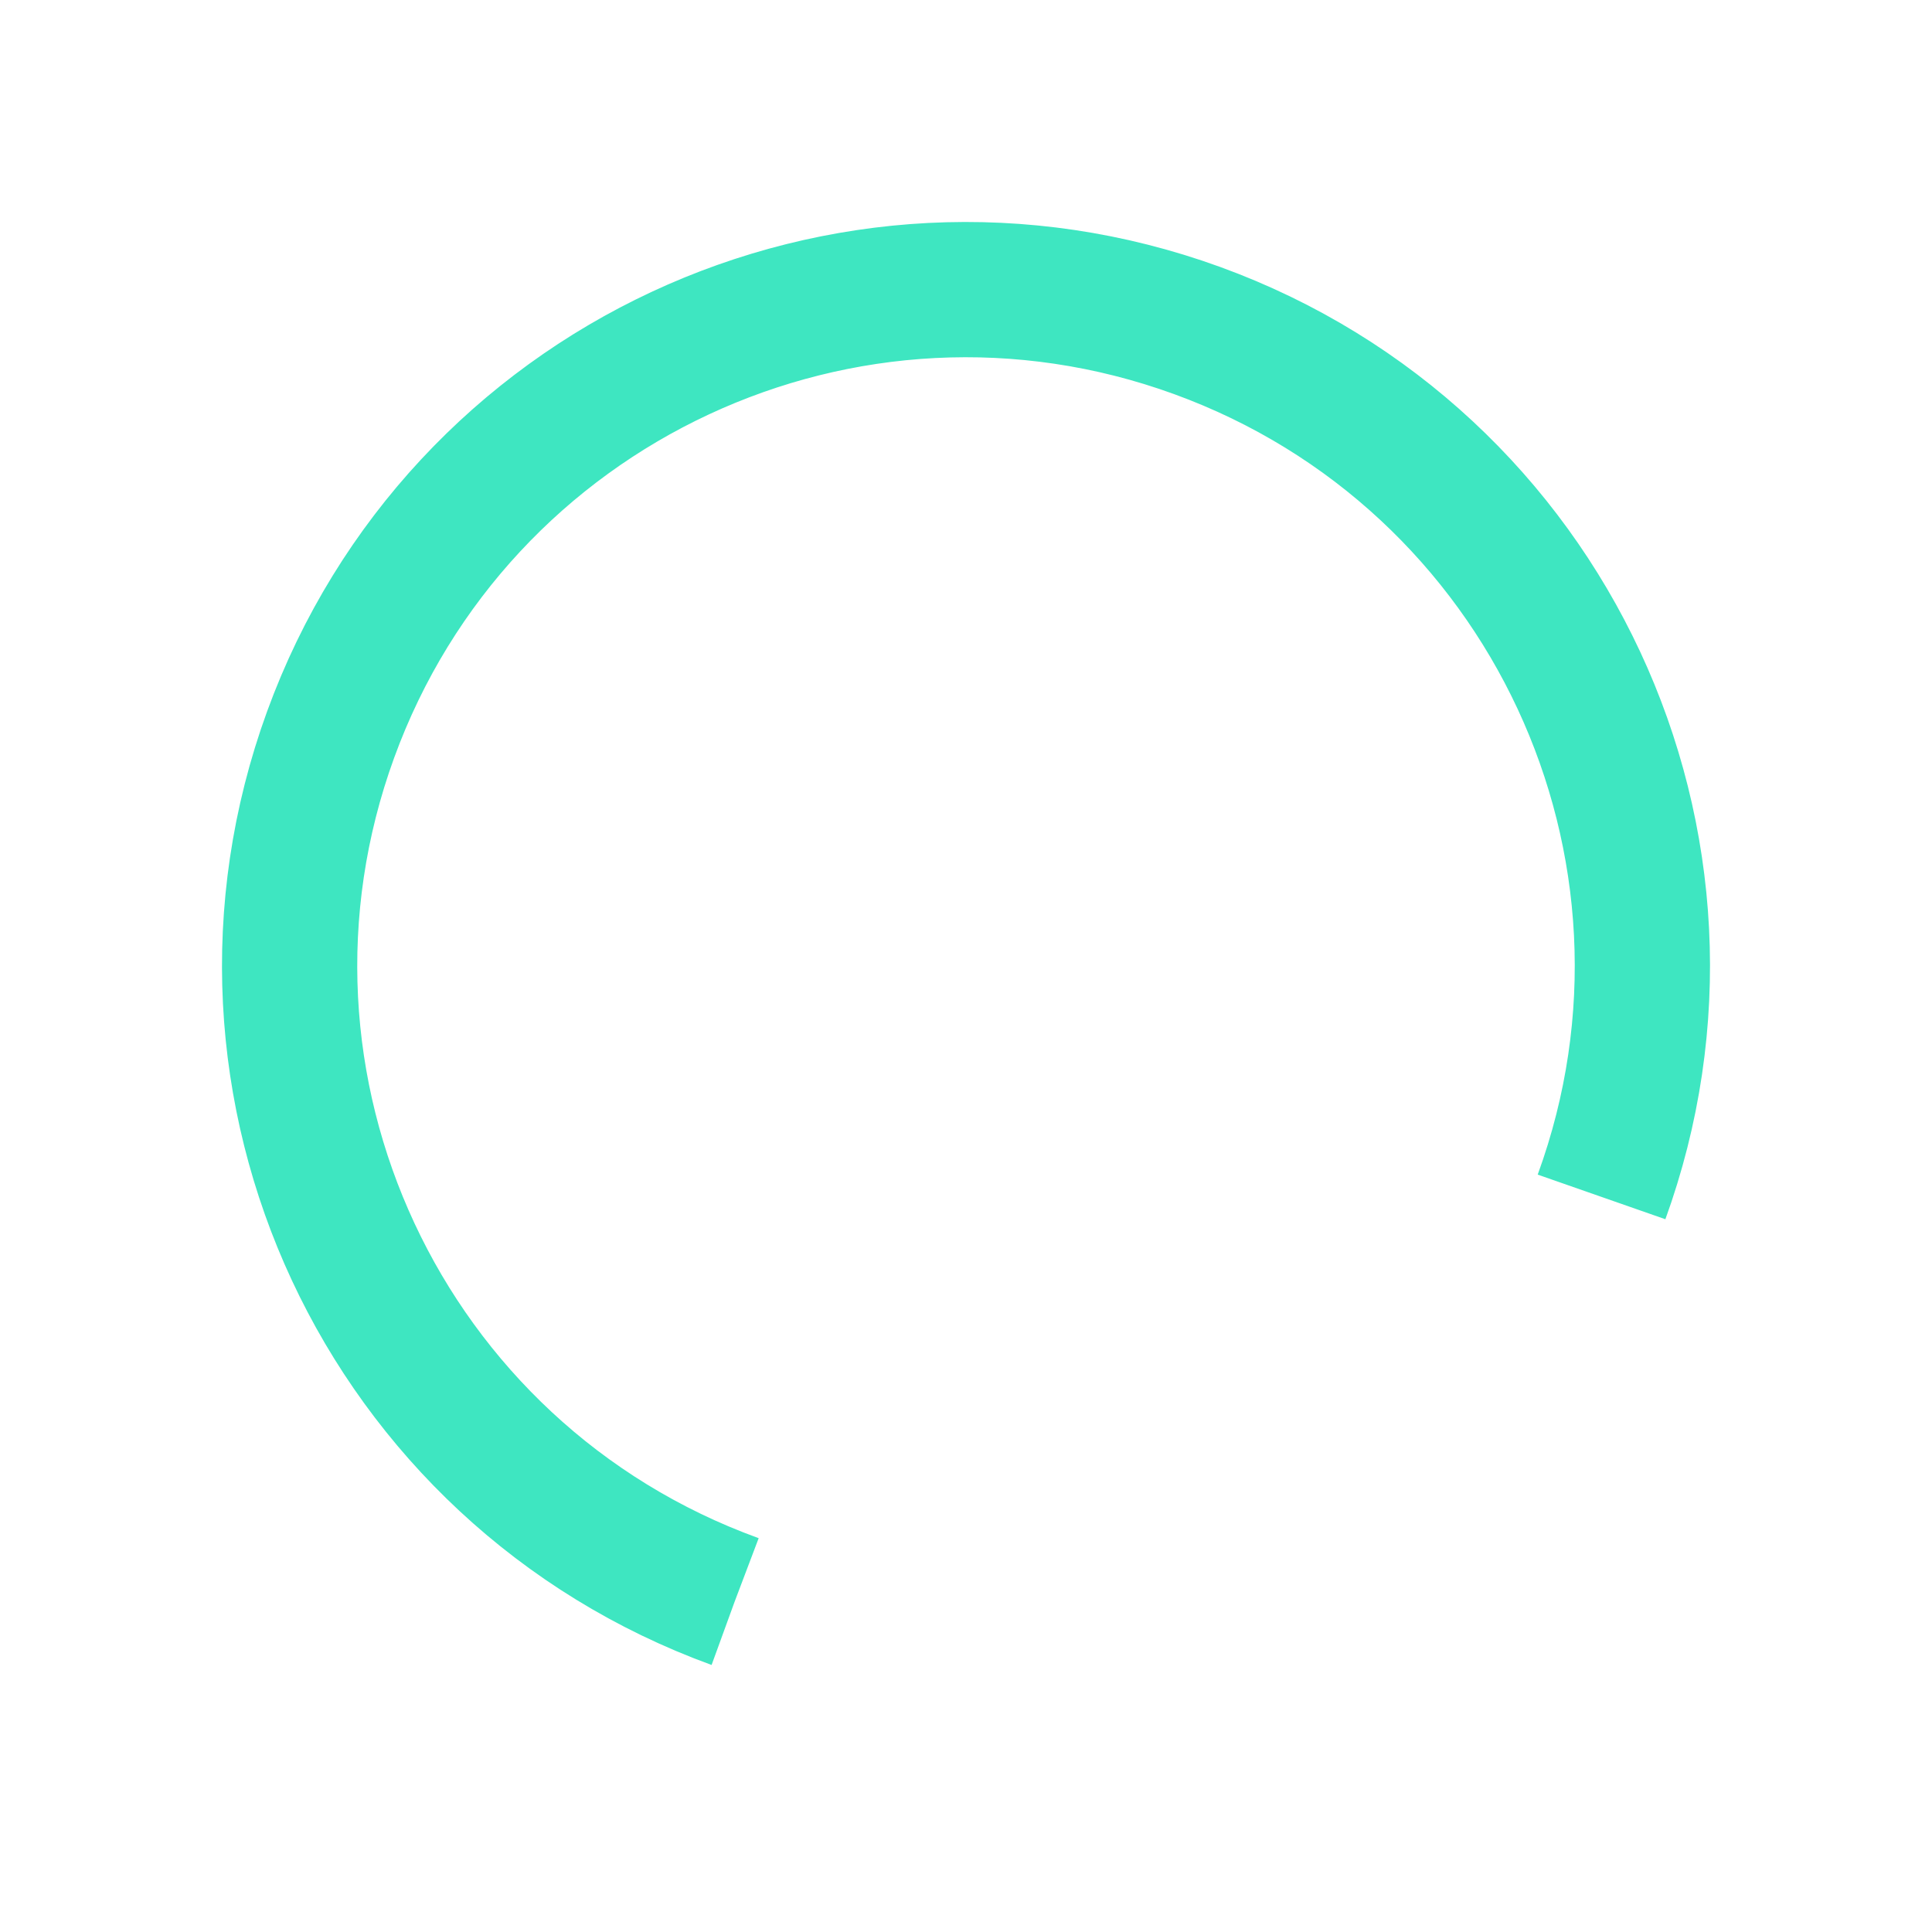
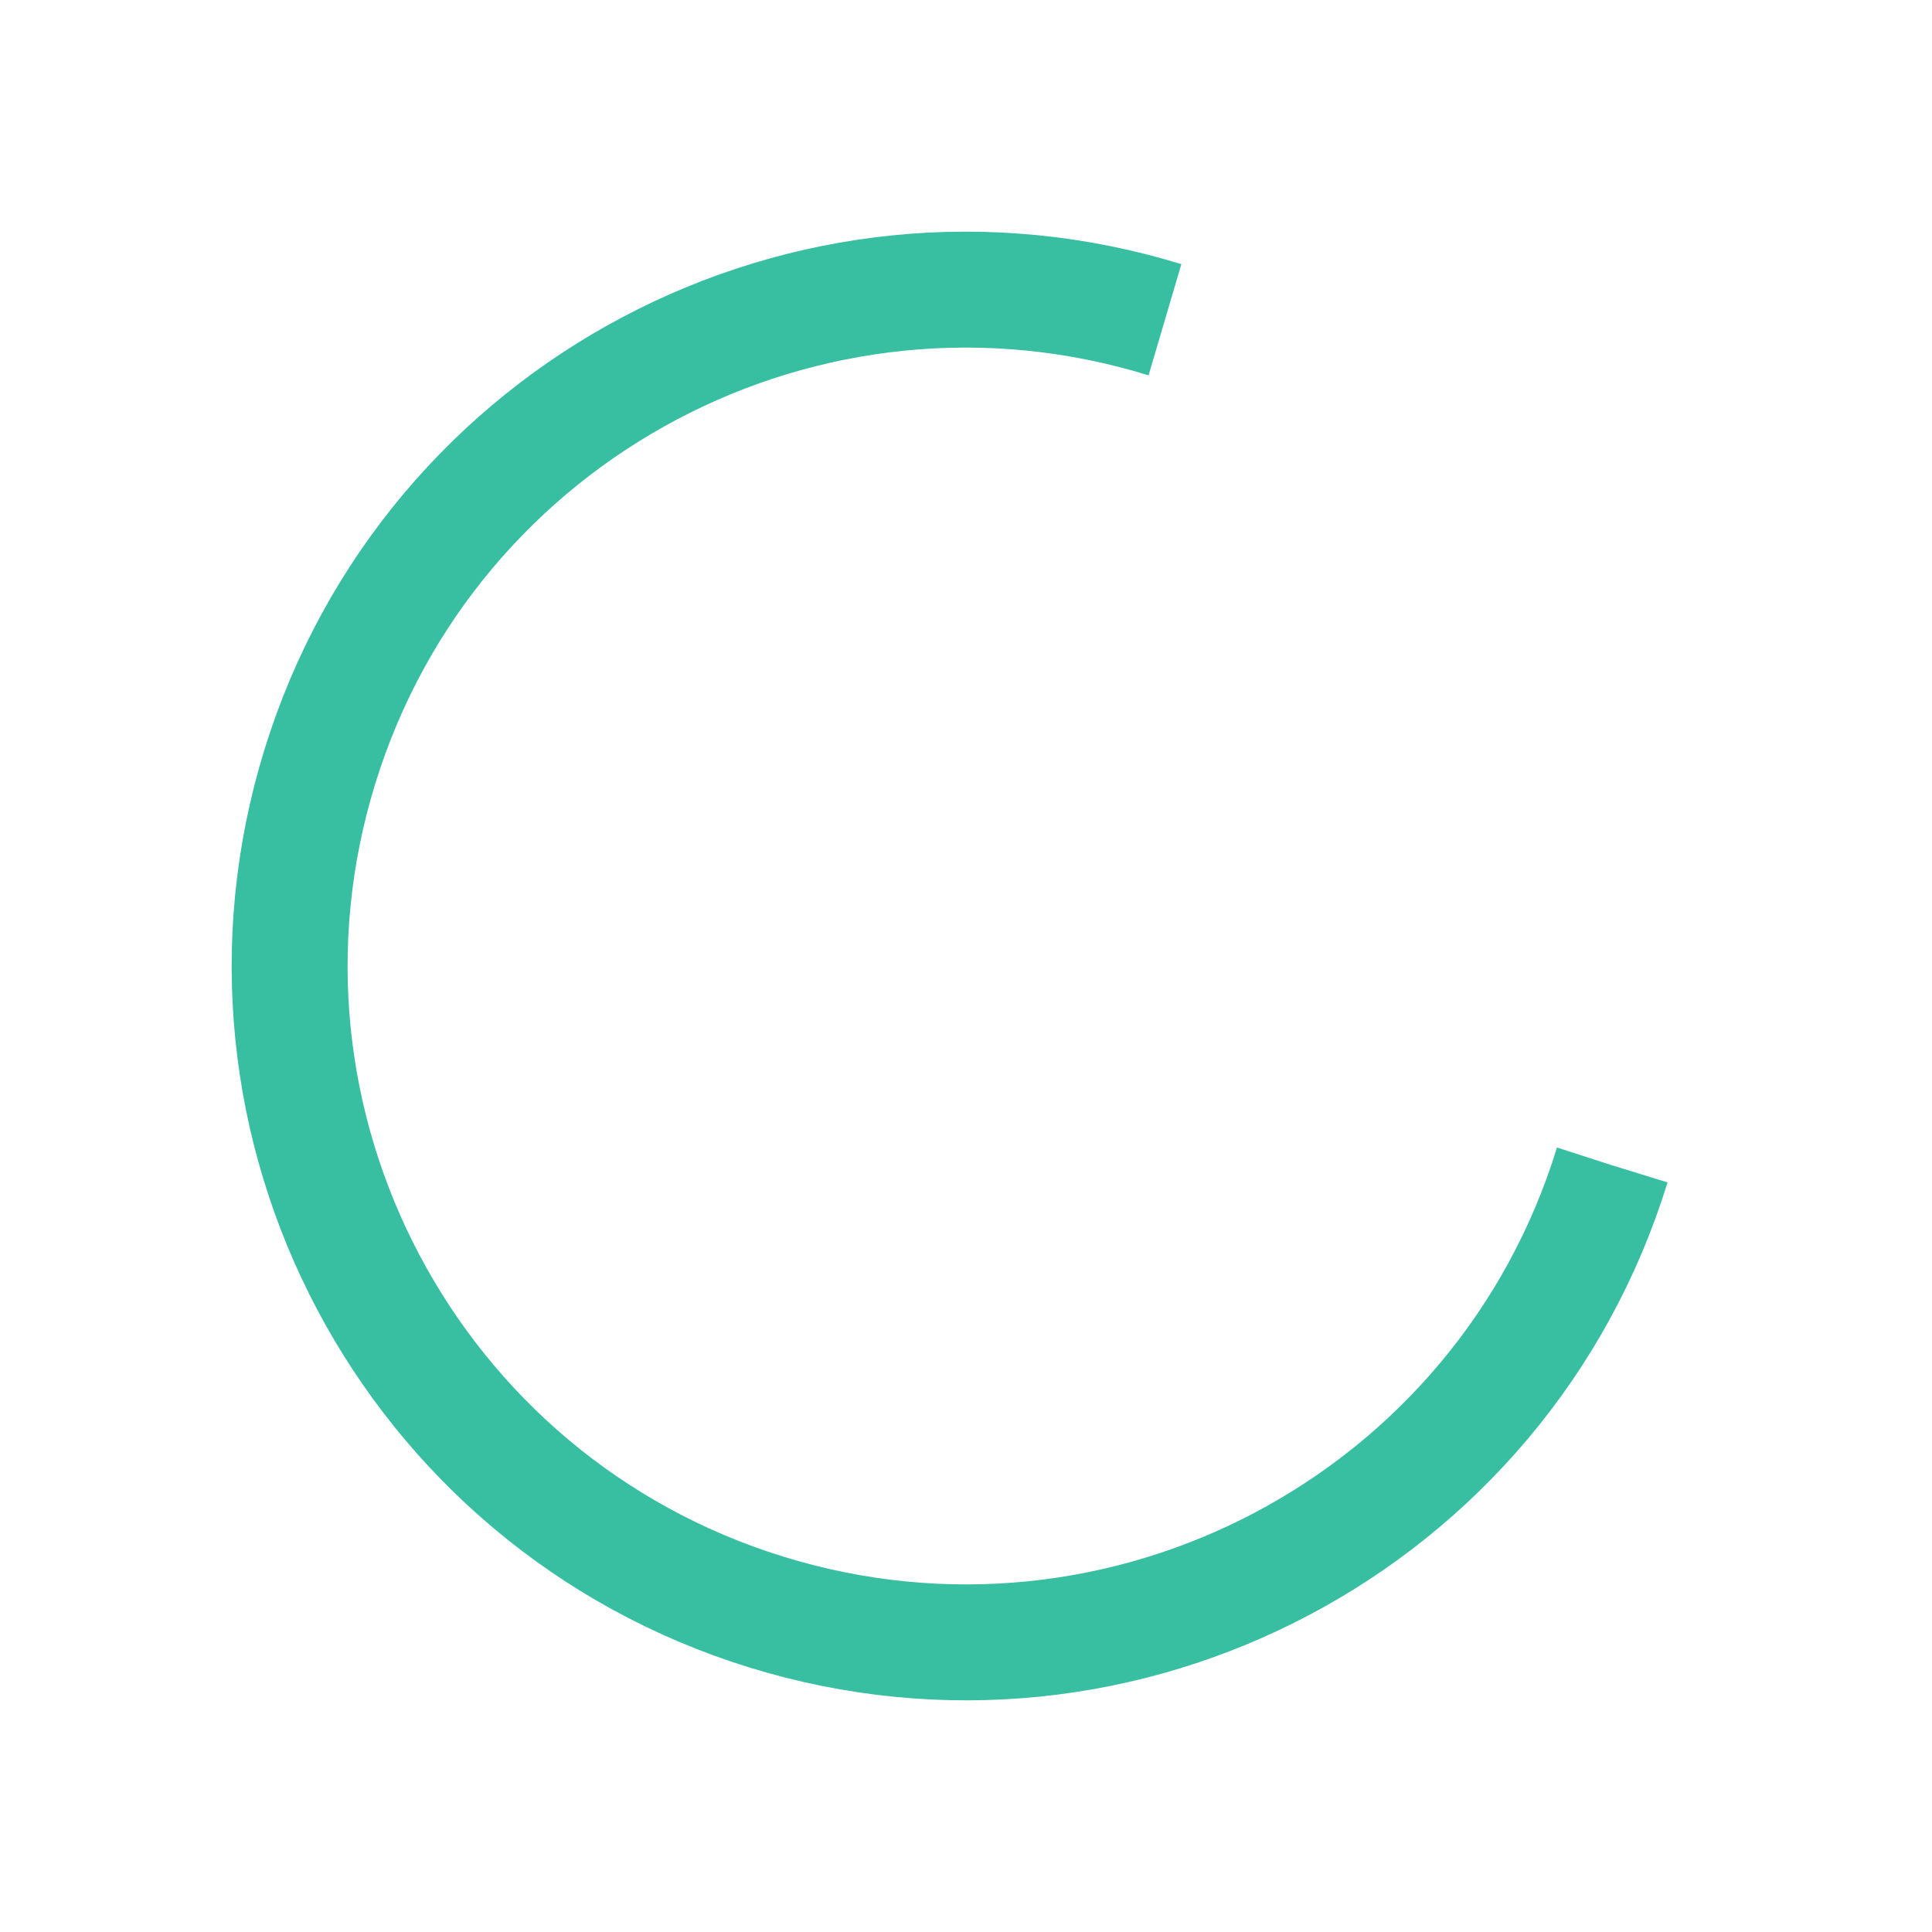
<svg xmlns="http://www.w3.org/2000/svg" width="60px" height="60px" viewBox="0 0 100 100" preserveAspectRatio="xMidYMid" class="lds-rolling" style="background: none;">
-   <circle cx="50" cy="50" fill="none" ng-attr-stroke="{{config.color}}" ng-attr-stroke-width="{{config.width}}" ng-attr-r="{{config.radius}}" ng-attr-stroke-dasharray="{{config.dasharray}}" stroke="#3ee6c1" stroke-width="7" r="35" stroke-dasharray="164.934 56.978" transform="rotate(110 50 50)">
-     <animateTransform attributeName="transform" type="rotate" calcMode="linear" values="0 50 50;360 50 50" keyTimes="0;1" dur="1.2s" begin="0s" repeatCount="indefinite" />
+   <circle cx="50" cy="50" fill="none" ng-attr-stroke="{{config.color}}" ng-attr-stroke-width="{{config.width}}" ng-attr-r="{{config.radius}}" ng-attr-stroke-dasharray="{{config.dasharray}}" stroke="#38bfa2" stroke-width="6" r="35" stroke-dasharray="164.934 56.978" transform="rotate(17.1429 50 50)">
+     <animateTransform attributeName="transform" type="rotate" calcMode="linear" values="0 50 50;360 50 50" keyTimes="0;1" dur="1.4s" begin="0s" repeatCount="indefinite" />
  </circle>
</svg>
